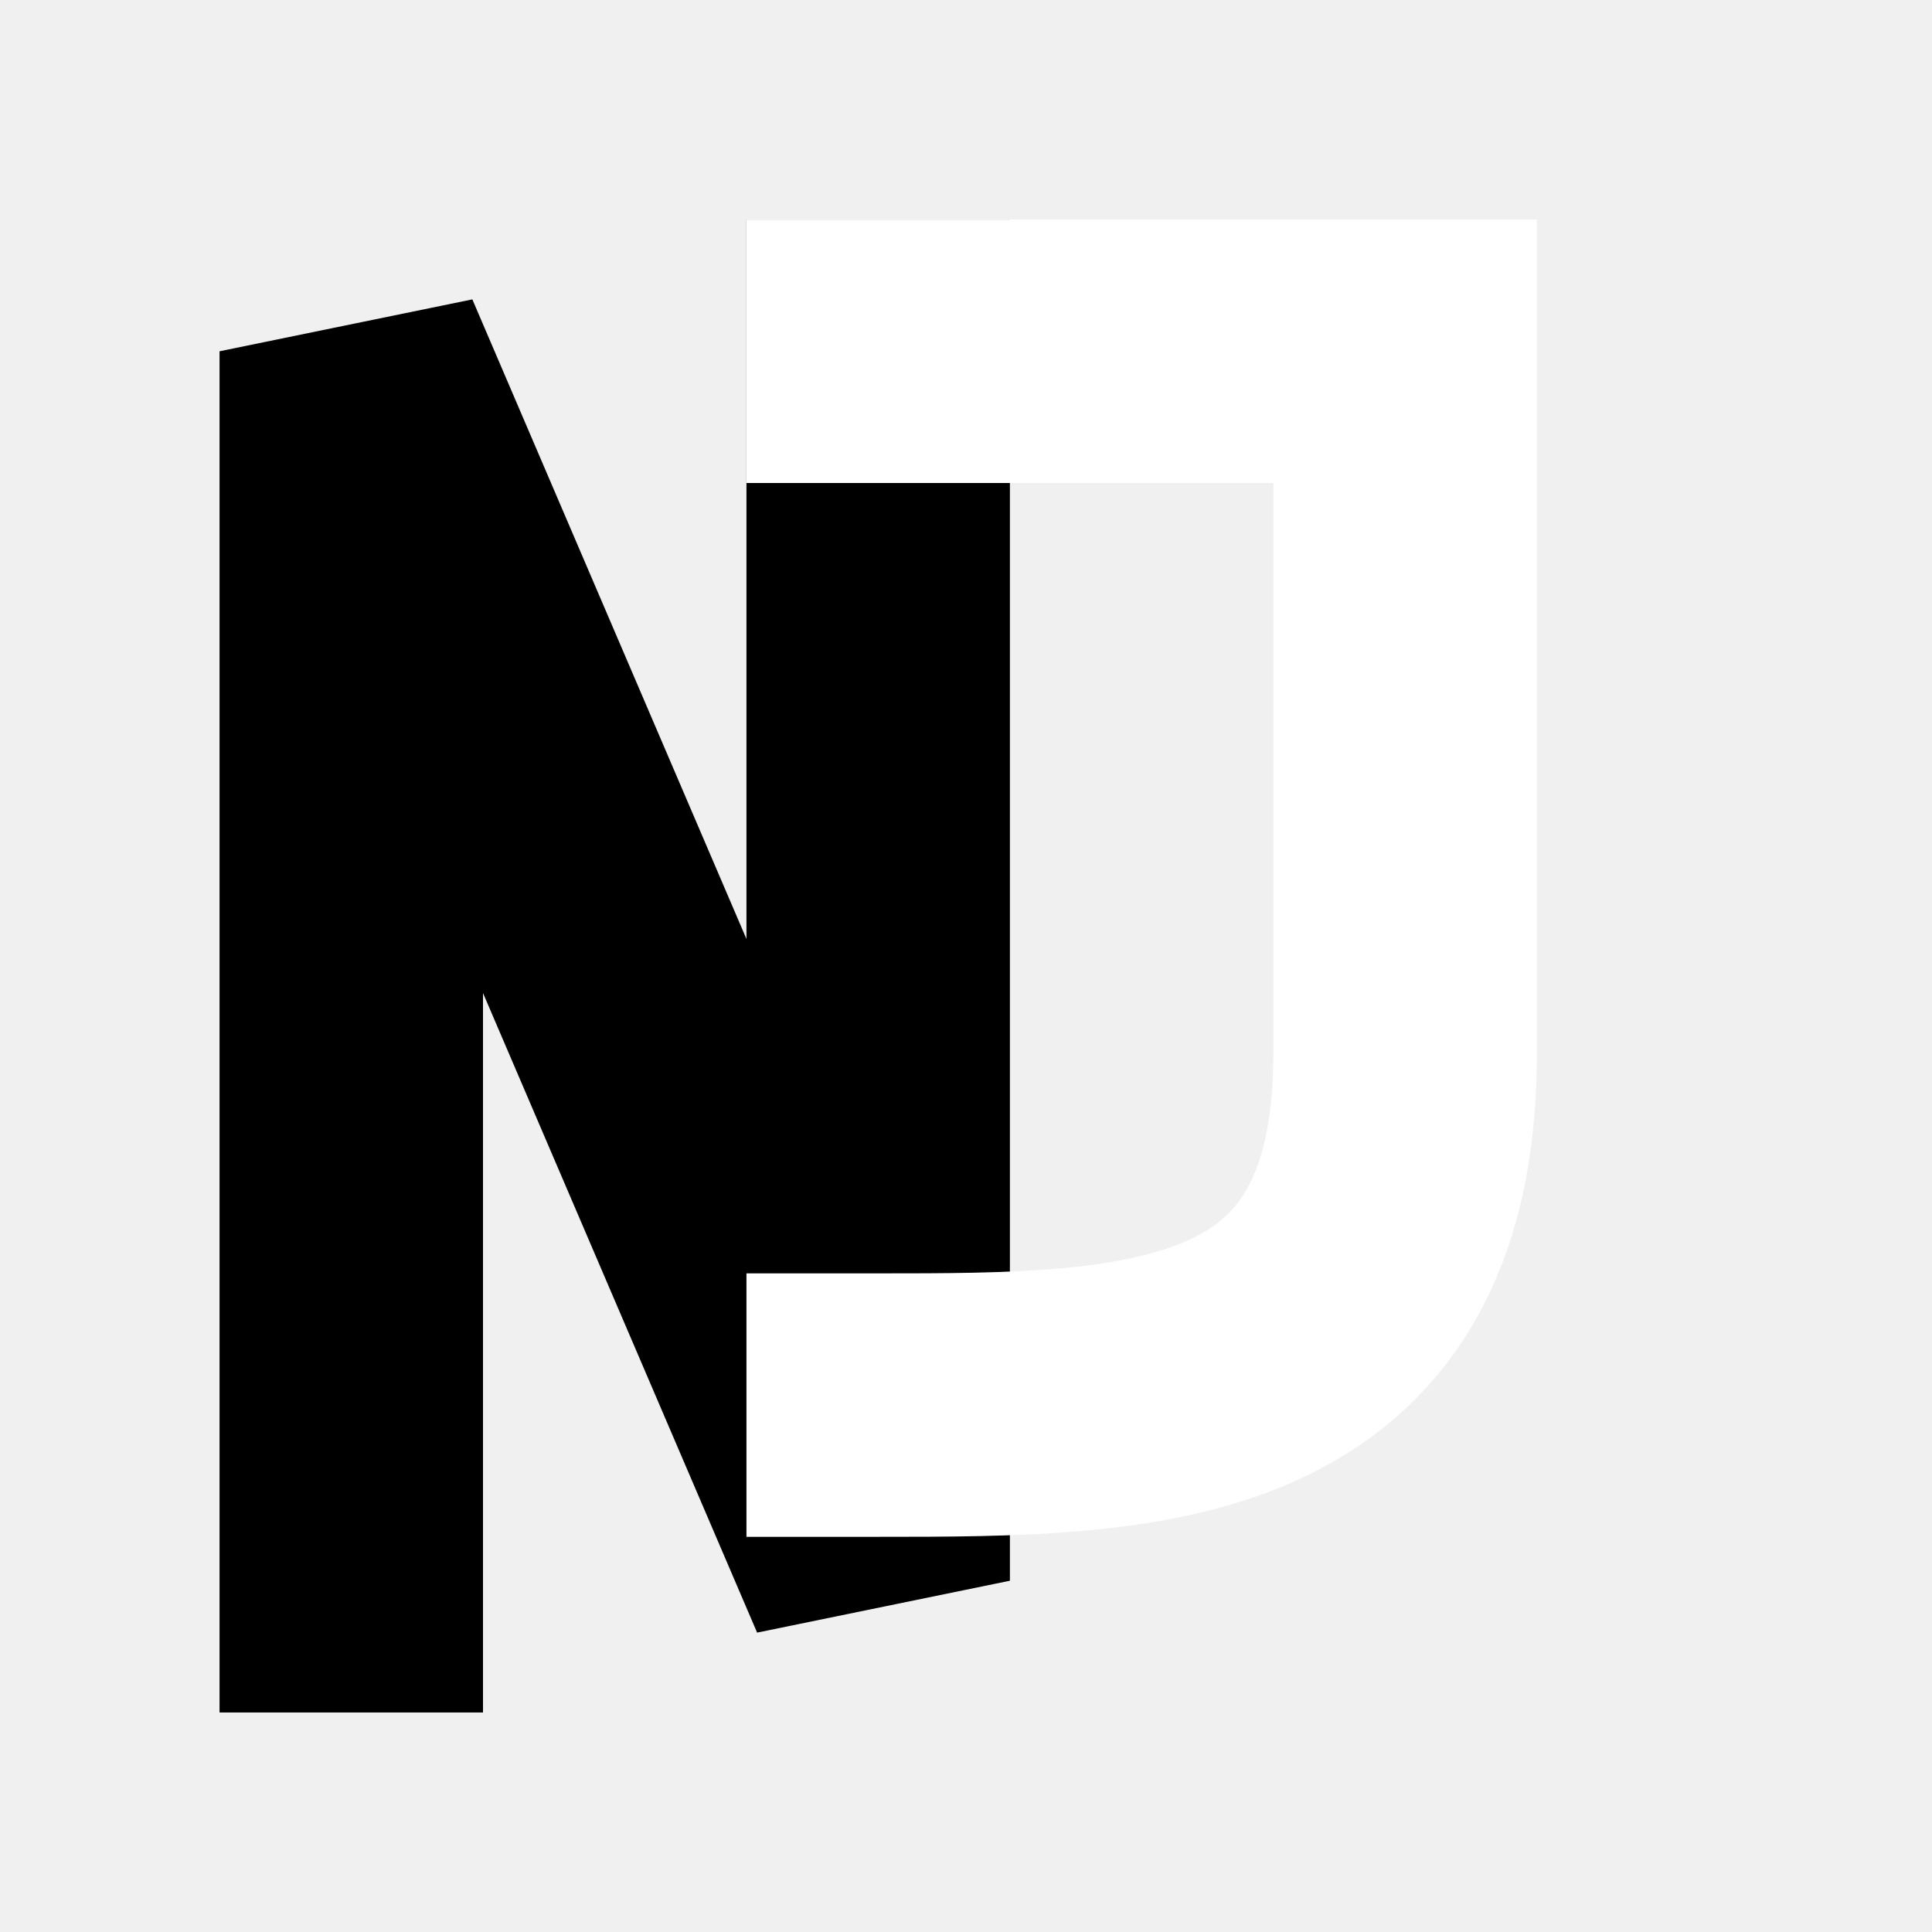
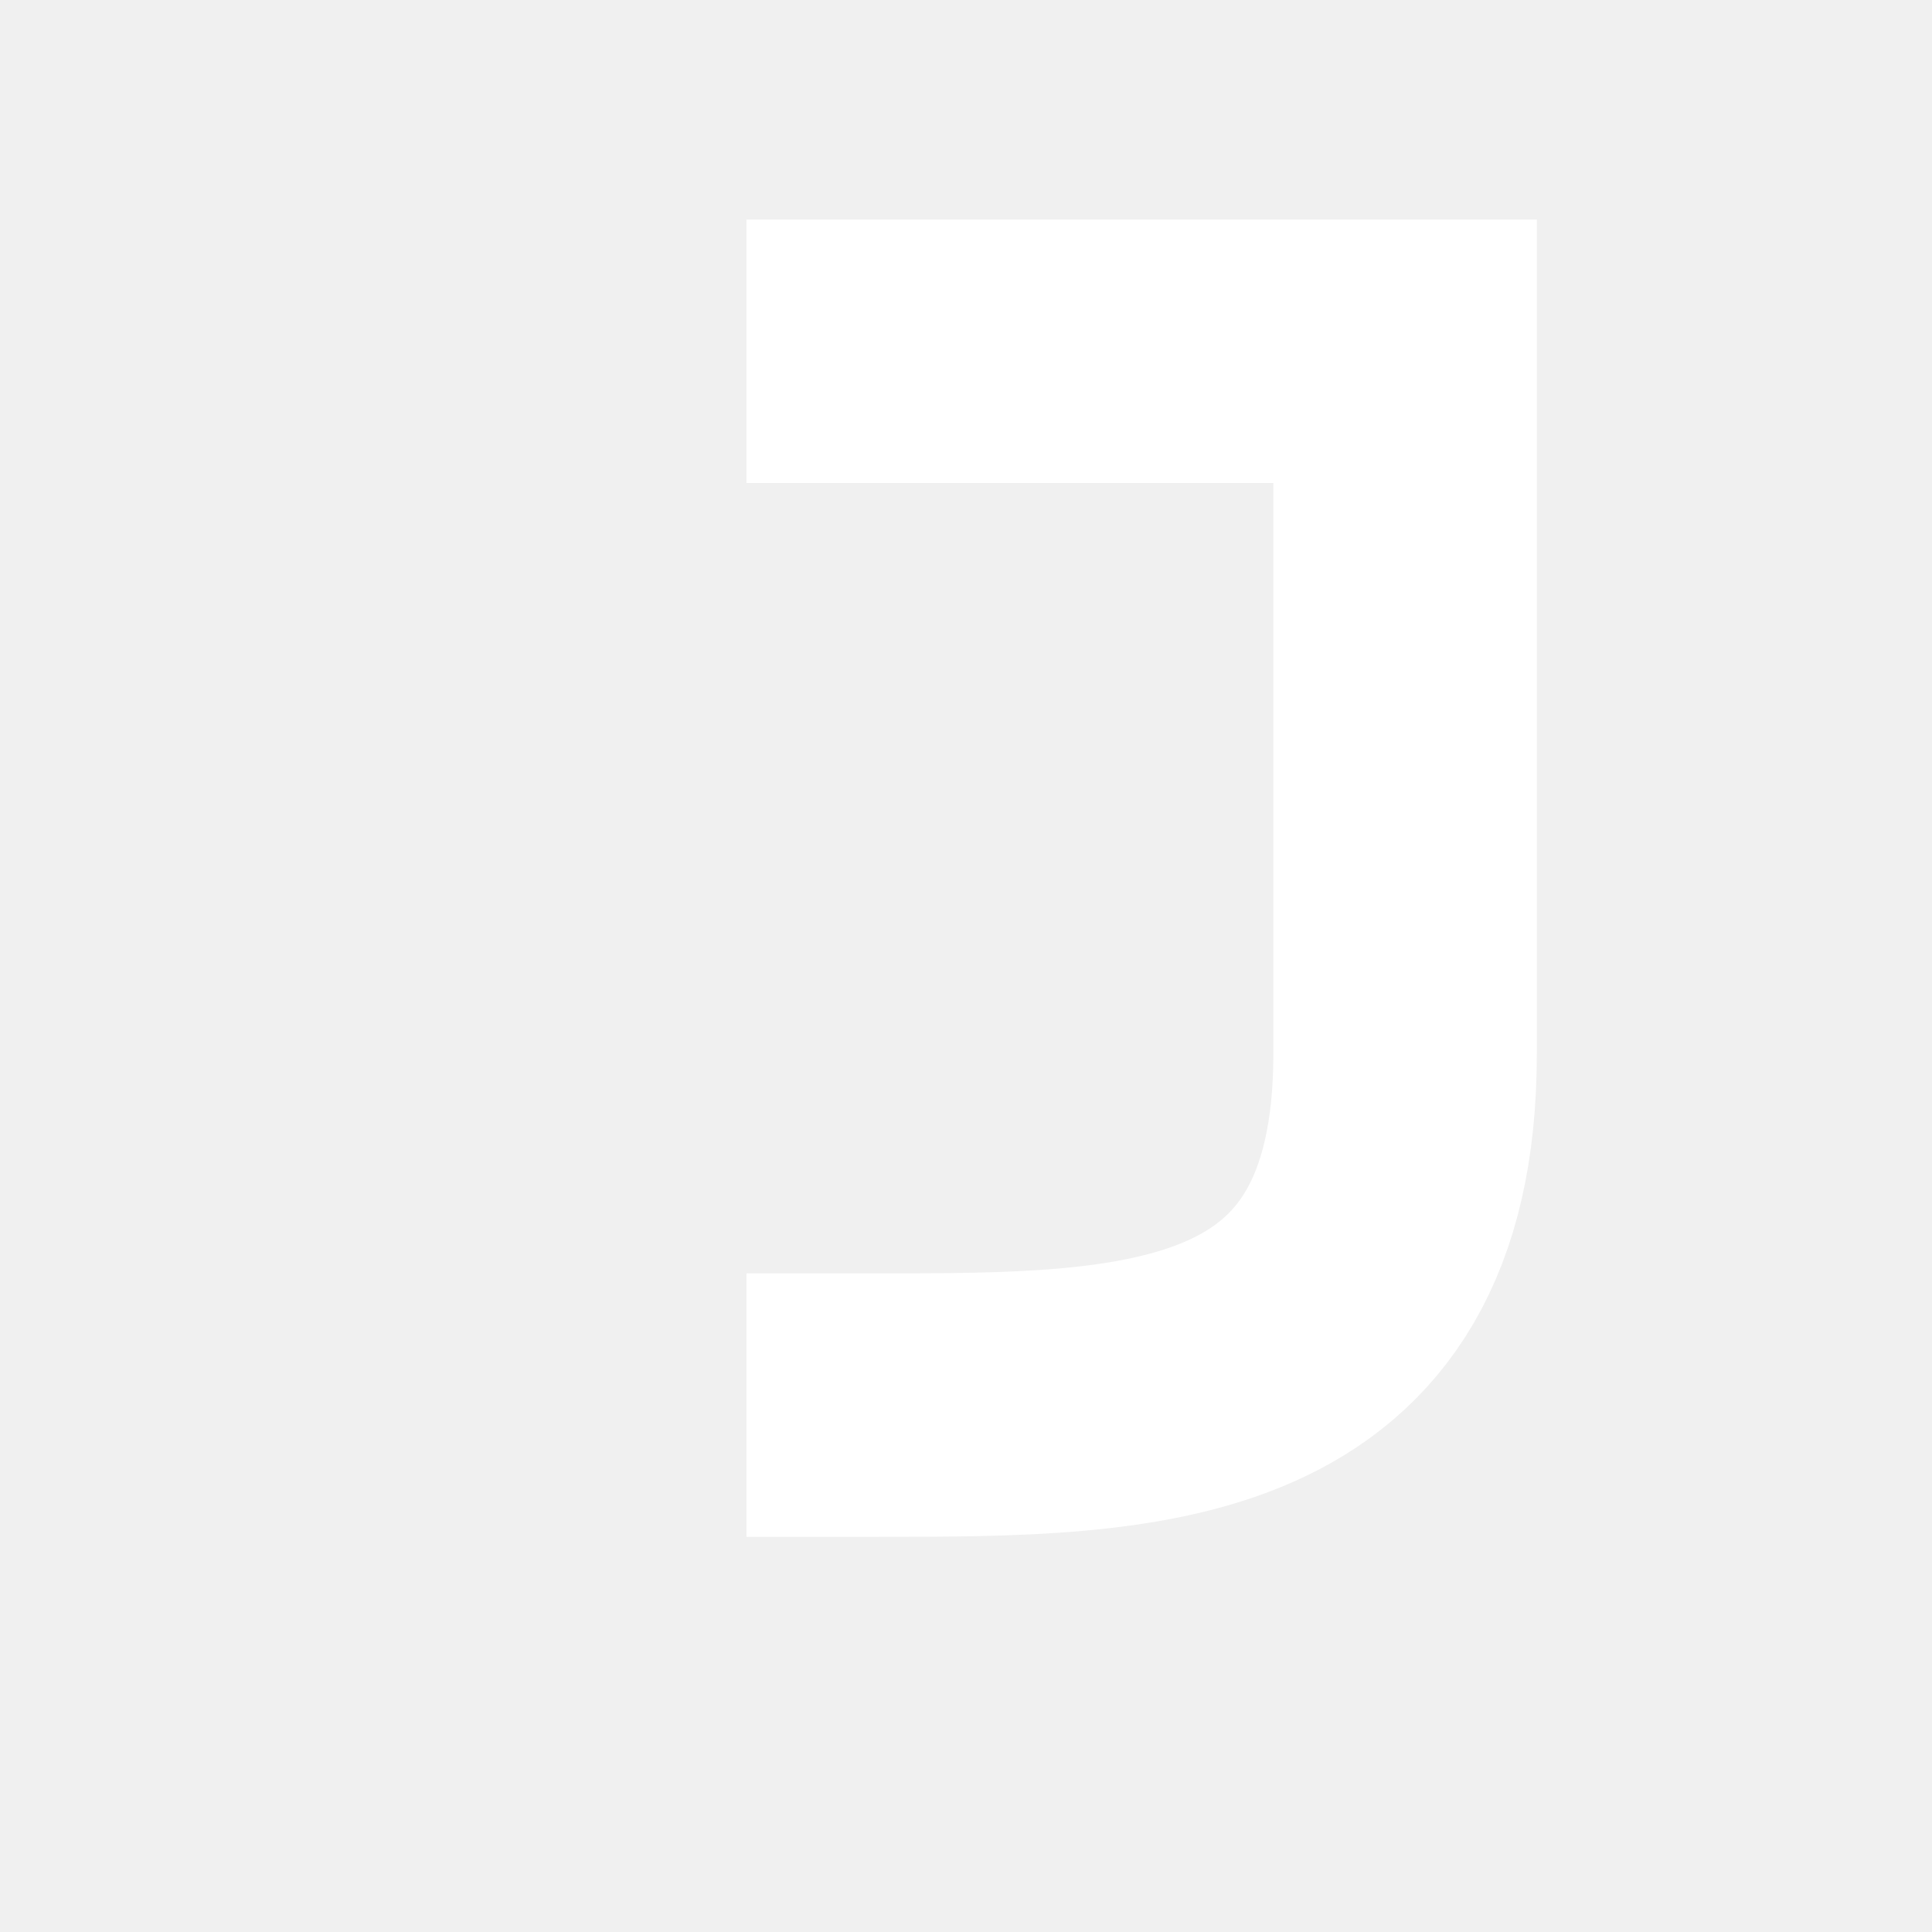
<svg xmlns="http://www.w3.org/2000/svg" width="100" height="100" viewBox="0 0 110 110">
  <g stroke-width="15" stroke-linecap="square">
-     <path d="M20 90 L 20 20 L 50 90 L 50 20" stroke="black" fill="none" />
+     <path d="M20 90 L 20 20 L 50 90 L 50 20" stroke="biege" fill="none" />
    <path d="M50 20 L 80 20 L 80 60 C 80 80 65 80 50 80" stroke="white" fill="none" />
  </g>
</svg>
